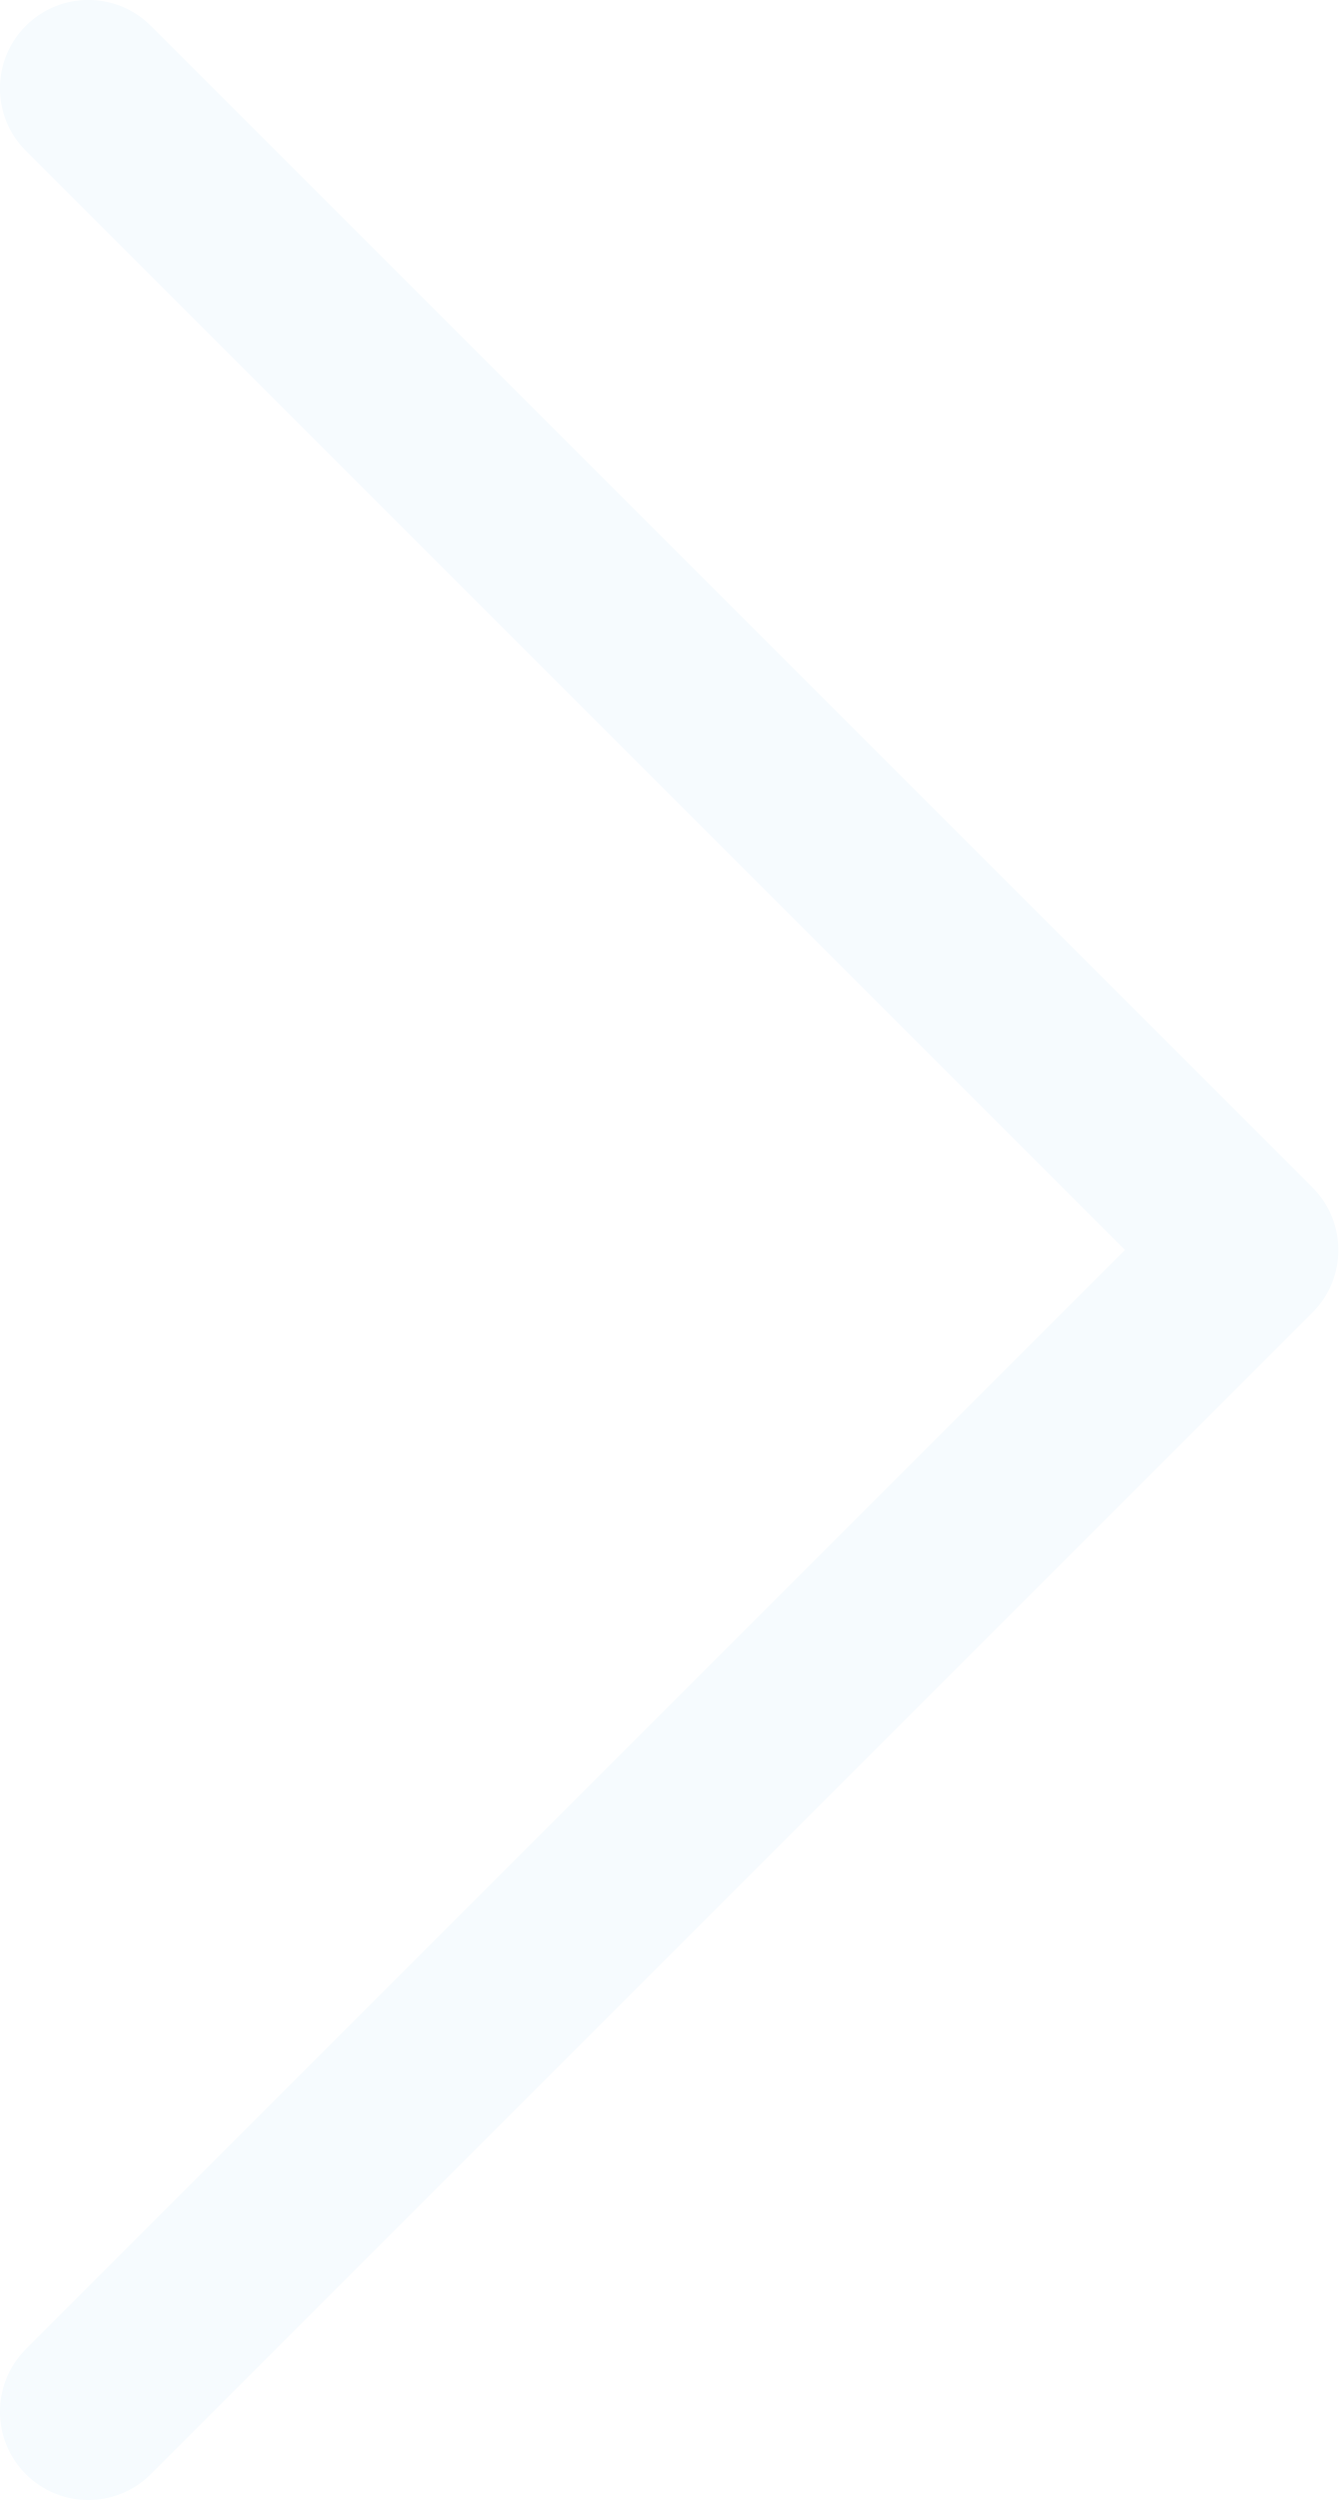
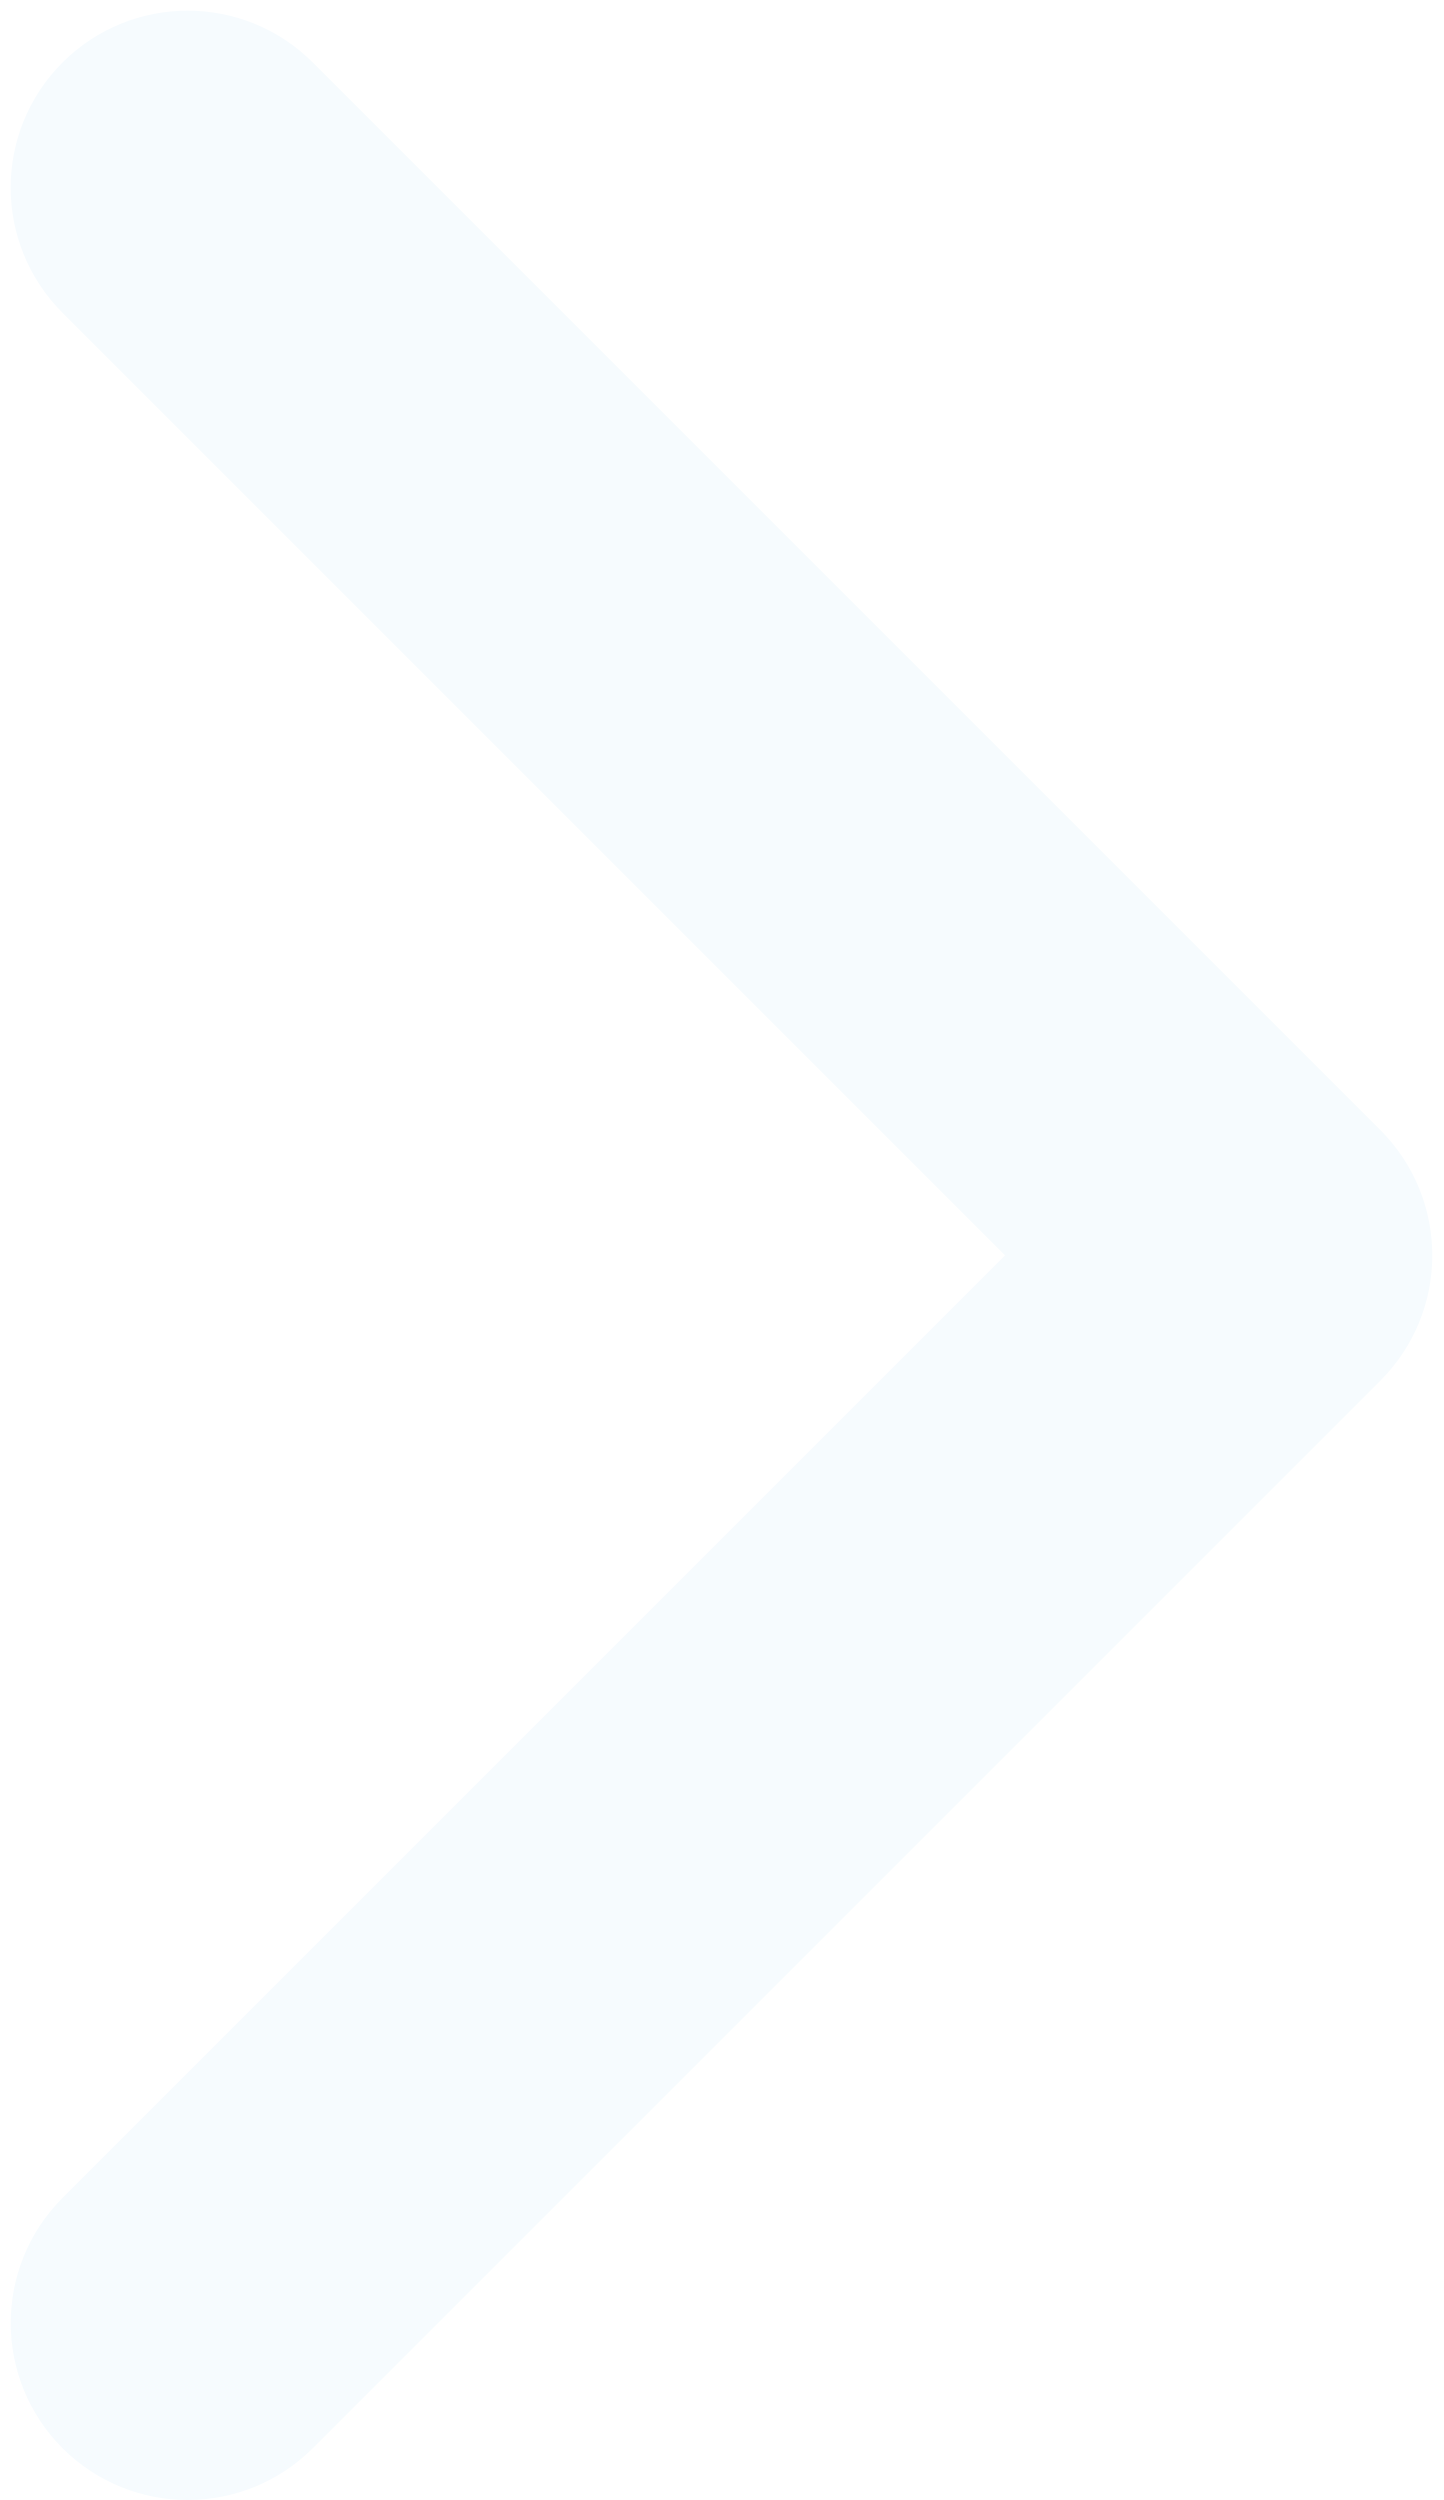
- <svg xmlns="http://www.w3.org/2000/svg" viewBox="0 0 9.636 18">
-   <path d="M1.086 17.814a.637.637 0 0 1-.9 0 .637.637 0 0 1 0-.9L8.1 9 .186 1.086a.636.636 0 1 1 .9-.9L9.45 8.55a.637.637 0 0 1 0 .9z" fill="#f6fbfe" />
+ <svg xmlns="http://www.w3.org/2000/svg" viewBox="0 0 7.537 13.056">
+   <defs>
+     <style>
+       .cls-1 {
+         fill: #f6fbfe;
+         stroke: #f6fbfe;
+       }
+     </style>
+   </defs>
+   <g id="Group_9" data-name="Group 9" transform="translate(0.556 0.556)">
+     <path id="Path_12" data-name="Path 12" class="cls-1" d="M34.124,18.376a.425.425,0,0,1-.6,0,.425.425,0,0,1,0-.6L38.8,12.5,33.524,7.224a.424.424,0,1,1,.6-.6L39.7,12.2a.425.425,0,0,1,0,.6Z" transform="translate(-33.4 -6.5)" />
+   </g>
</svg>
